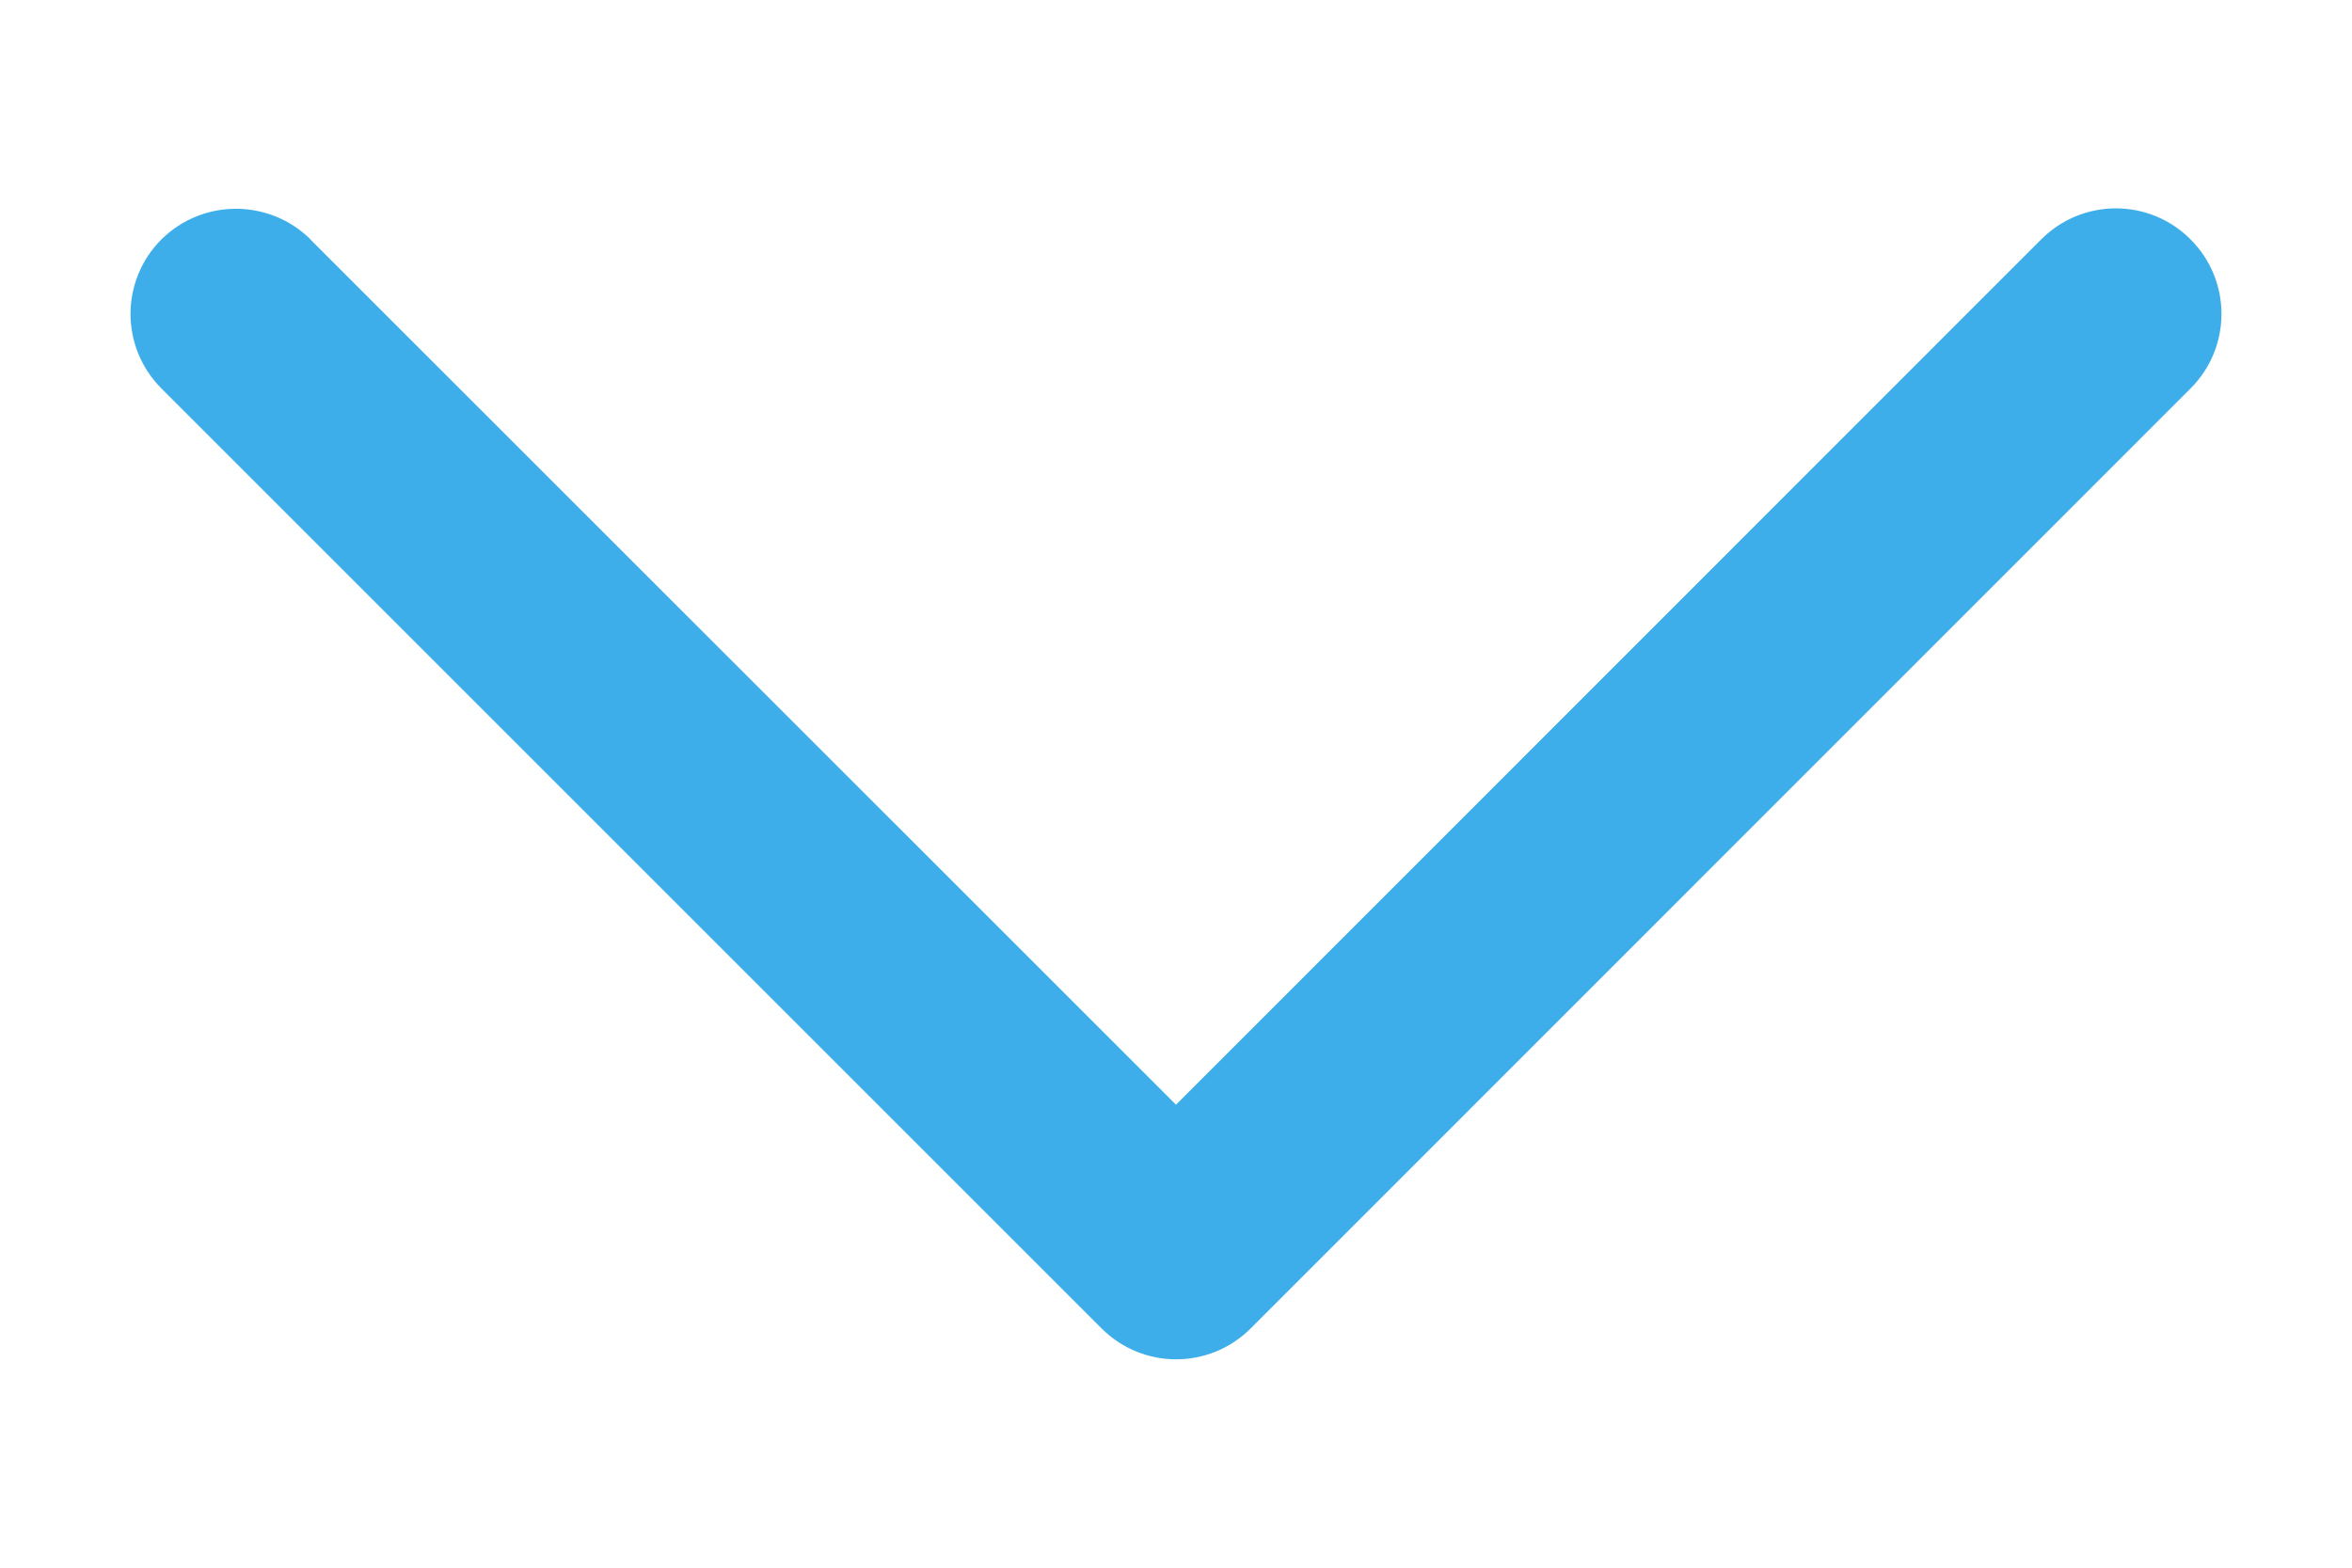
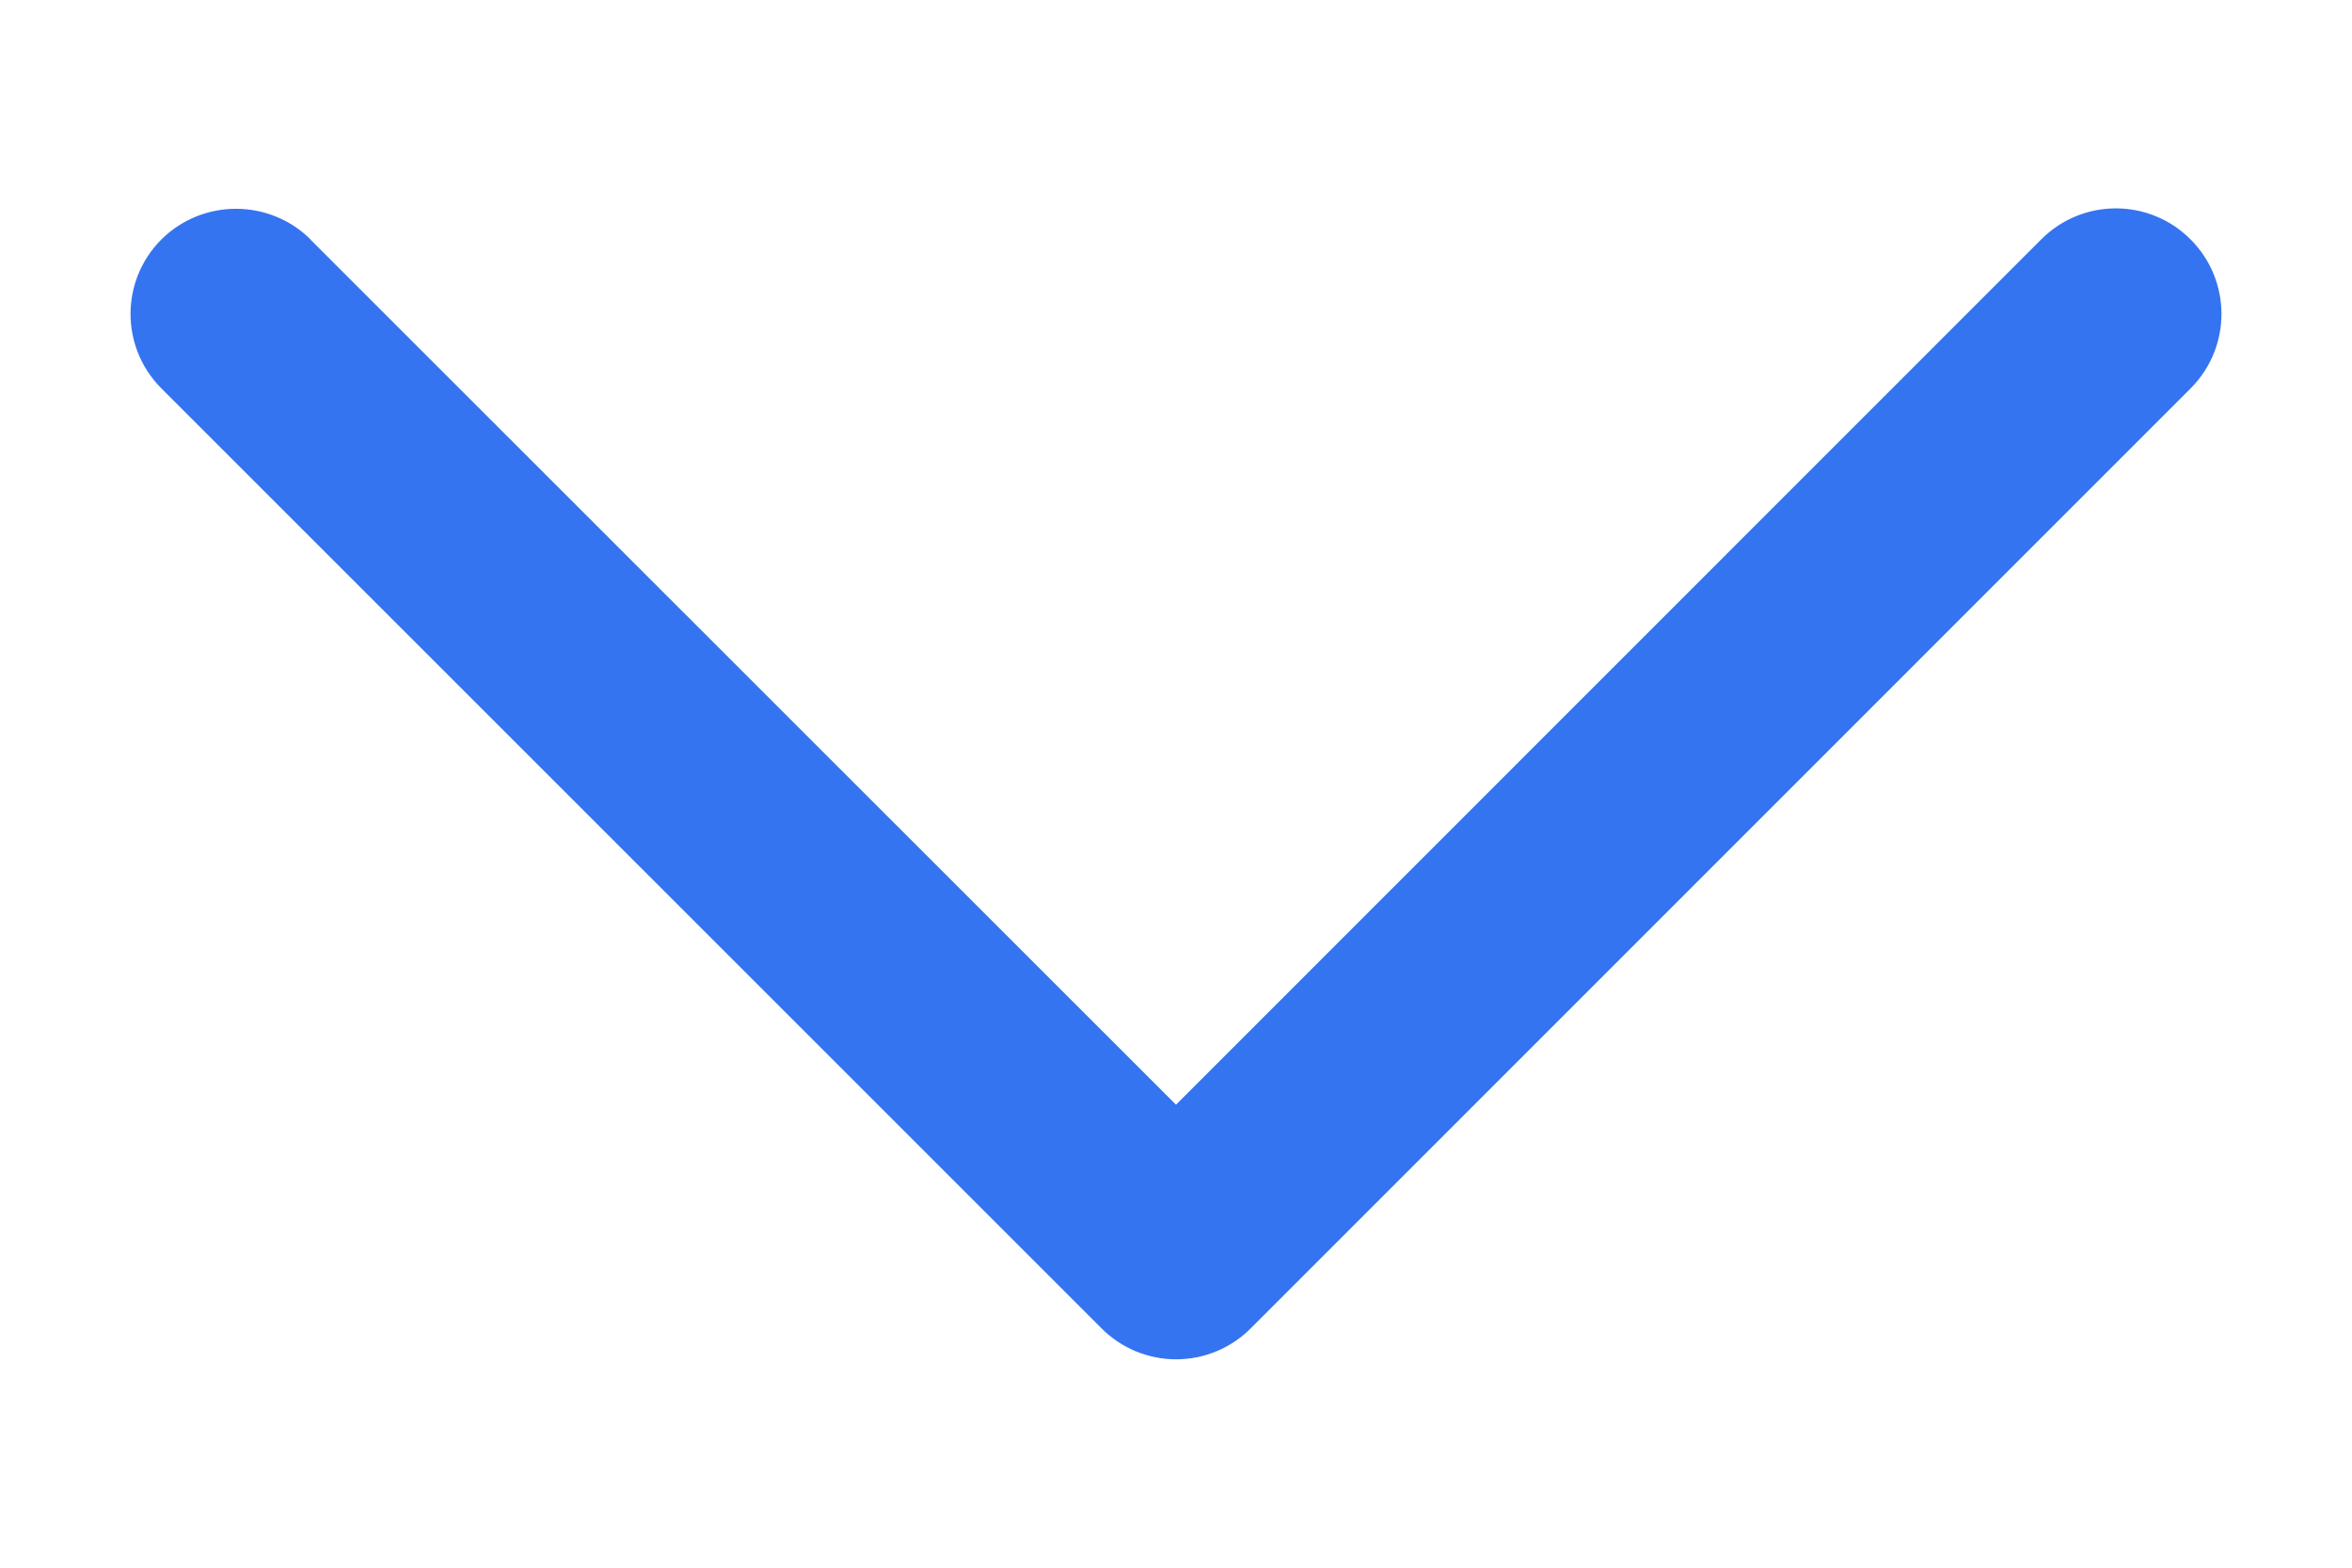
<svg x="0px" y="0px" width="9px" height="6px" viewBox="0 0 9 6" enable-background="new 0 0 9 6" xml:space="preserve">
-   <path d="M 1.189,0.918 4.5,4.228 7.811,0.916 c 0.158,-0.158 0.413,-0.158 0.571,0 0.158,0.158 0.158,0.413 0,0.571 l -3.596,3.597 0,0 0,0 c -0.158,0.158 -0.413,0.158 -0.571,0 L 0.618,1.487 c -0.158,-0.158 -0.158,-0.413 0,-0.571 0.158,-0.156 0.413,-0.156 0.571,0.001 z" fill="#3daee9" />
+   <path d="M 1.189,0.918 4.5,4.228 7.811,0.916 c 0.158,-0.158 0.413,-0.158 0.571,0 0.158,0.158 0.158,0.413 0,0.571 l -3.596,3.597 0,0 0,0 c -0.158,0.158 -0.413,0.158 -0.571,0 L 0.618,1.487 c -0.158,-0.158 -0.158,-0.413 0,-0.571 0.158,-0.156 0.413,-0.156 0.571,0.001 z" fill="#3574f0" />
</svg>
